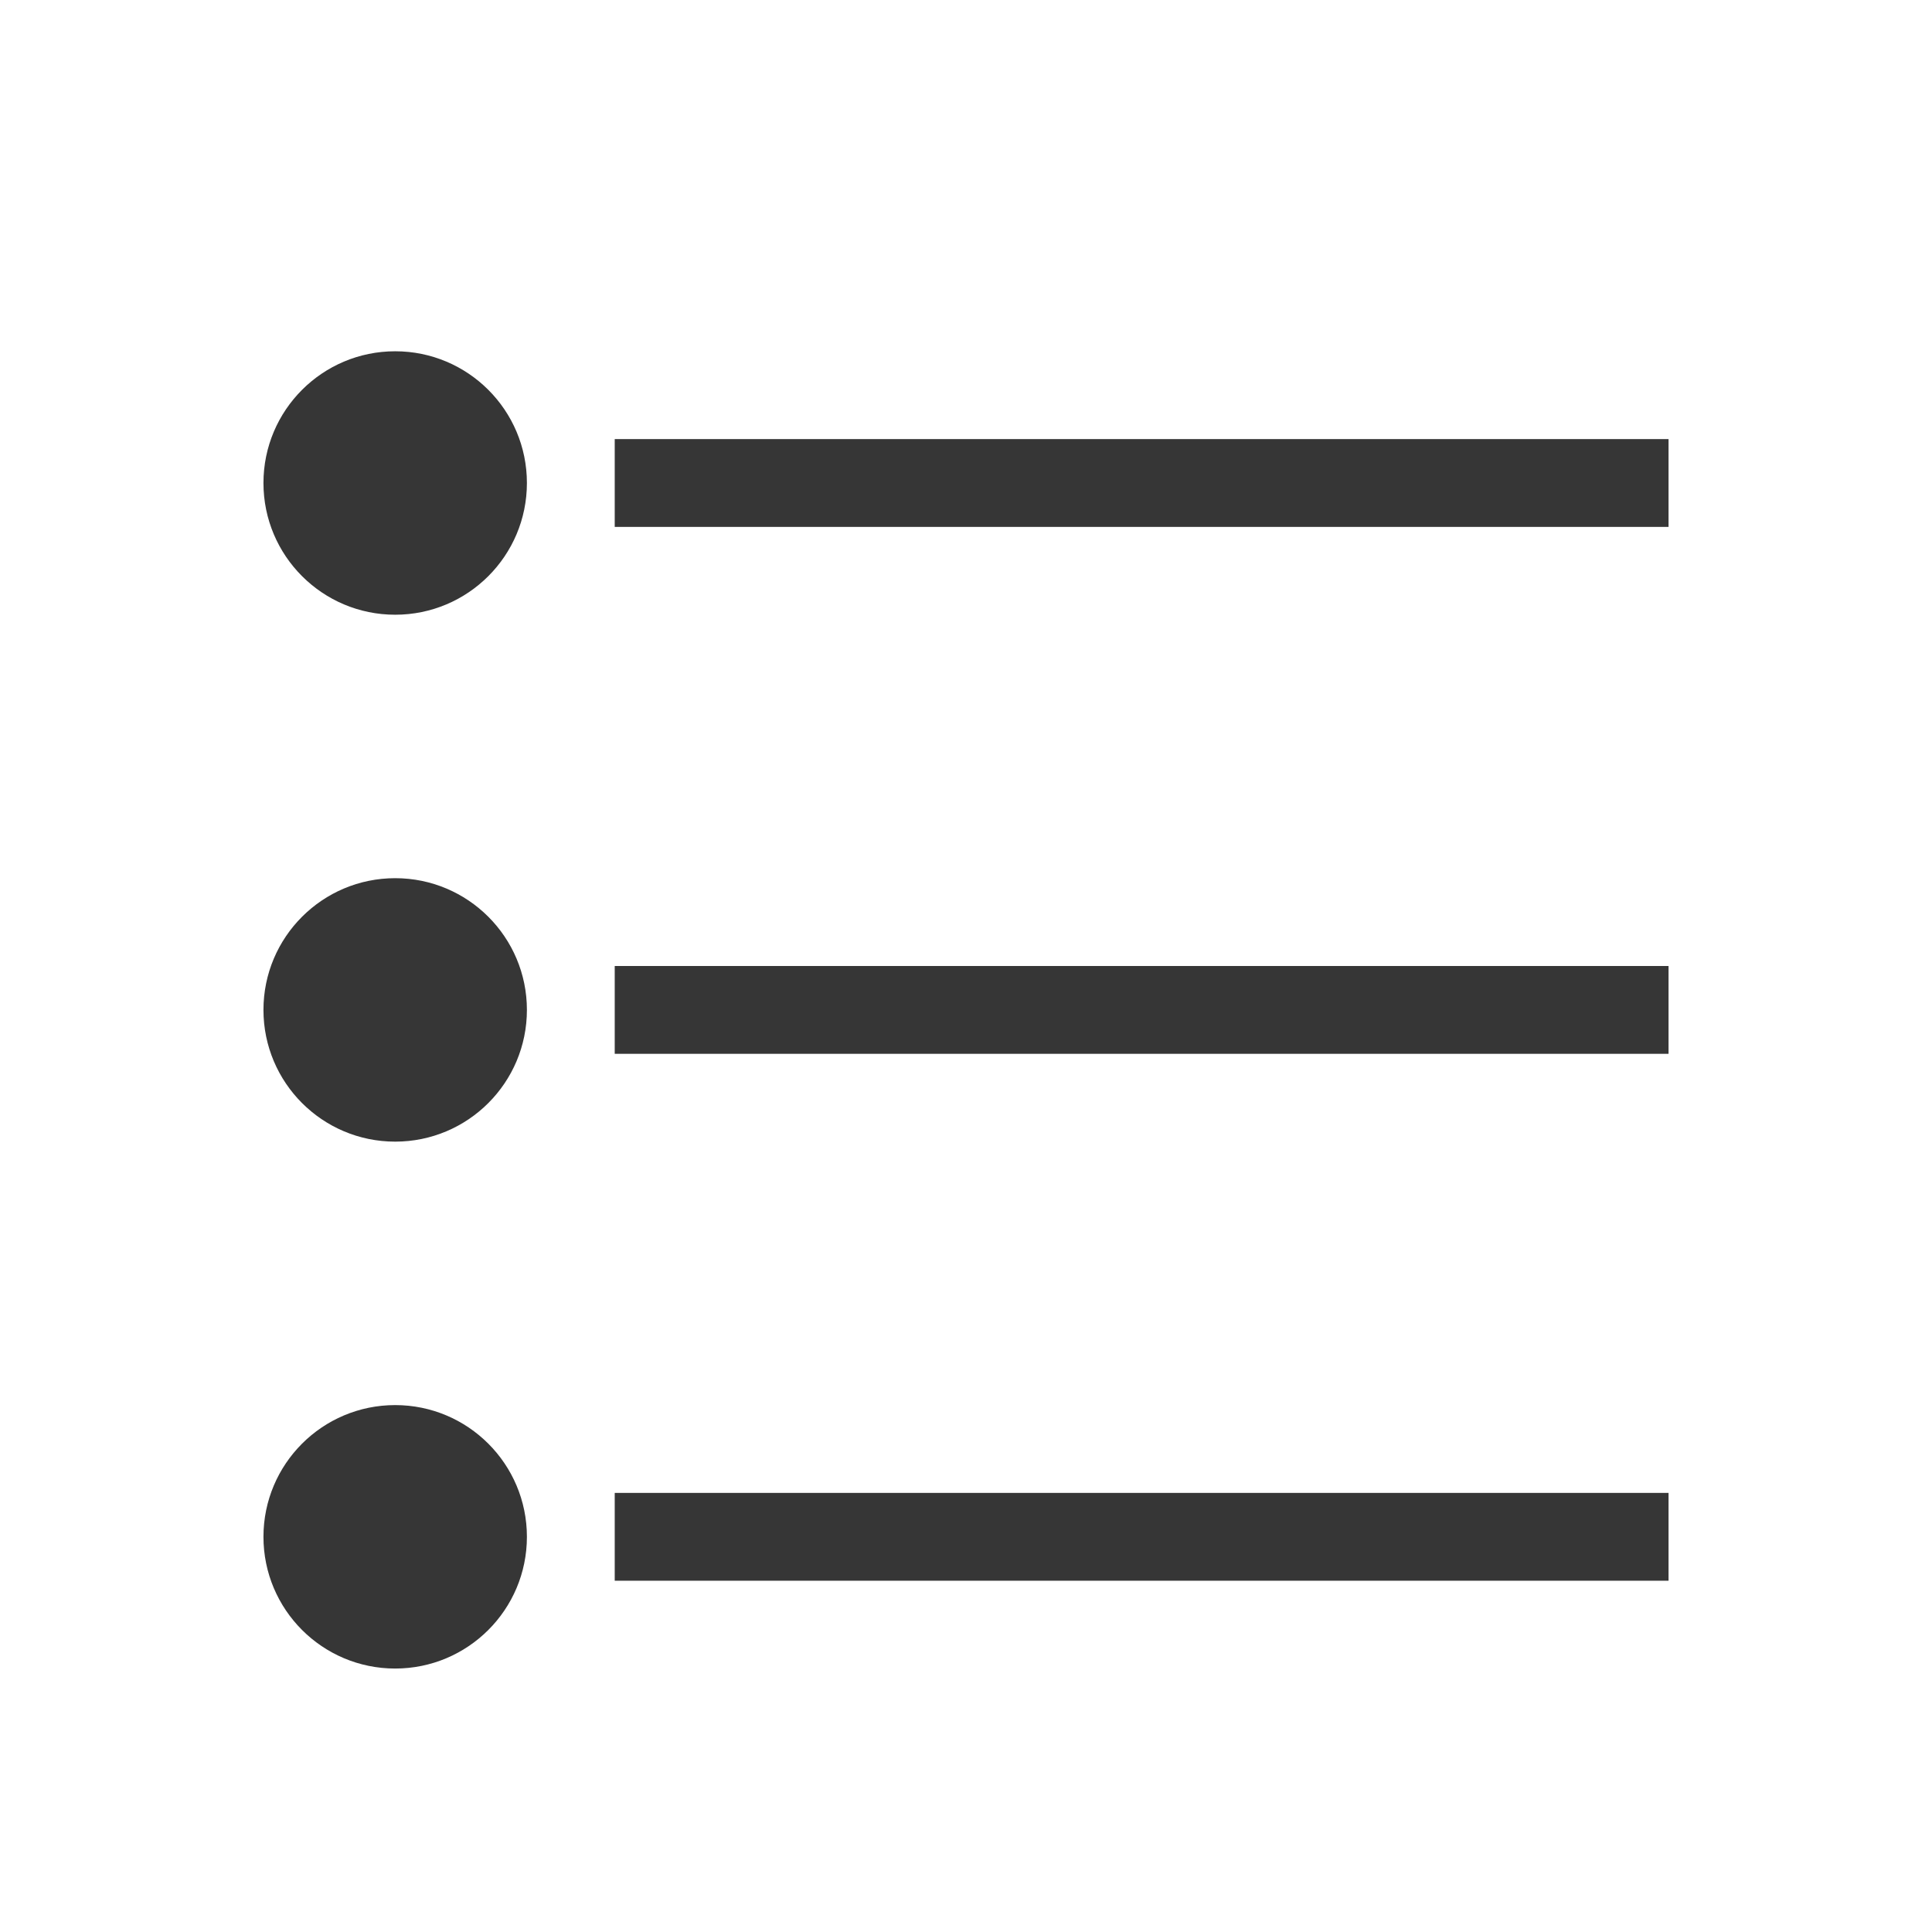
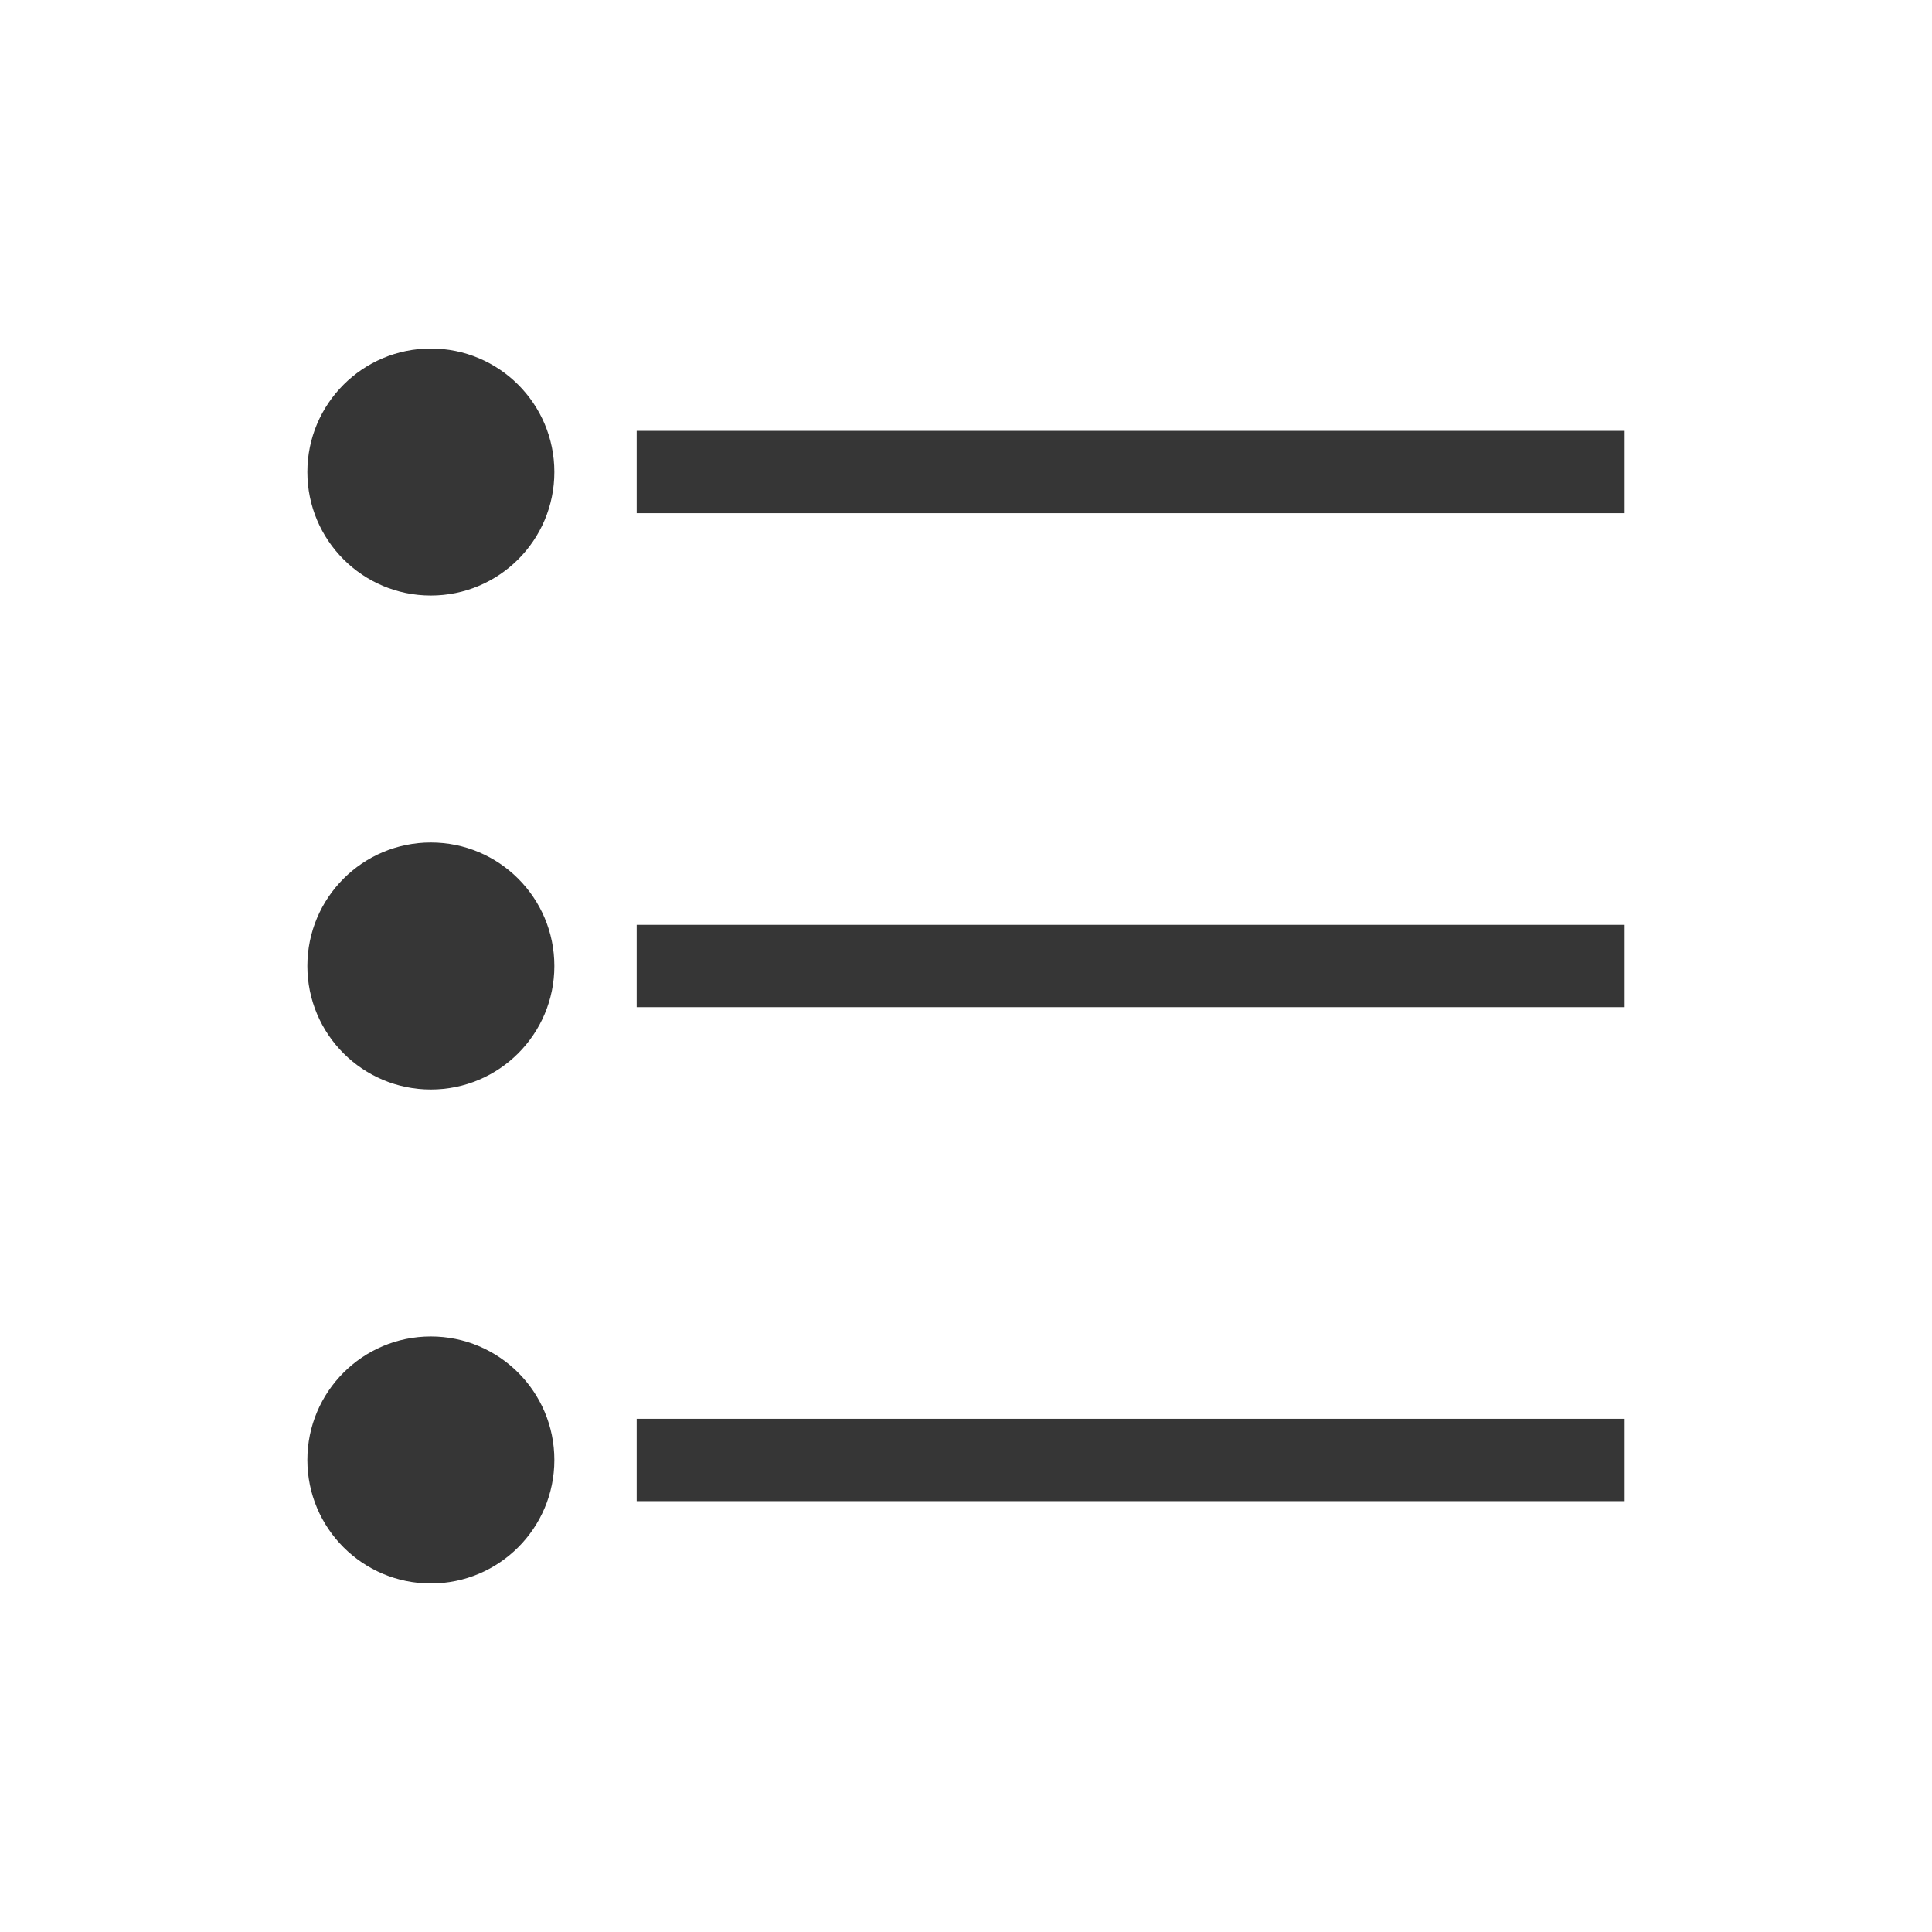
- <svg xmlns="http://www.w3.org/2000/svg" version="1.1" viewBox="0 0 22 22" id="svg17">
-   <defs id="defs3">
+ <svg xmlns="http://www.w3.org/2000/svg" version="1.1" viewBox="0 0 22 22">
+   <defs>
    <style id="current-color-scheme" type="text/css">.ColorScheme-Text {
        color:#363636;
      }</style>
  </defs>
-   <rect class="ColorScheme-Text" x="7" y="5" width="12" height="1" ry="0" fill="currentColor" id="rect5" />
-   <rect class="ColorScheme-Text" x="7" y="11" width="12" height="1" ry="0" fill="currentColor" id="rect9" />
-   <rect class="ColorScheme-Text" x="7" y="17" width="12" height="1" ry="0" fill="currentColor" id="rect13" />
-   <rect style="fill:#363636;fill-opacity:1;stroke-width:0.769" id="rect855" width="3" height="3" x="3" y="4" ry="1.5" />
-   <rect style="fill:#363636;fill-opacity:1;stroke-width:0.769" id="rect855-3" width="3" height="3" x="3" y="10" ry="1.5" />
-   <rect style="fill:#363636;fill-opacity:1;stroke-width:0.769" id="rect855-3-6" width="3" height="3" x="3" y="16" ry="1.5" />
+   <g transform="matrix(.9375 0 0 .9375 .6875 .21875)">
+     <g fill="currentColor">
+       <rect class="ColorScheme-Text" x="7" y="5" width="12" height="1" ry="0" />
+       <rect class="ColorScheme-Text" x="7" y="11" width="12" height="1" ry="0" />
+       <rect class="ColorScheme-Text" x="7" y="17" width="12" height="1" ry="0" />
+     </g>
+     <g fill="#363636" stroke-width=".769">
+       <rect x="3" y="4" width="3" height="3" ry="1.5" />
+       <rect x="3" y="10" width="3" height="3" ry="1.5" />
+       <rect x="3" y="16" width="3" height="3" ry="1.5" />
+     </g>
+   </g>
</svg>
